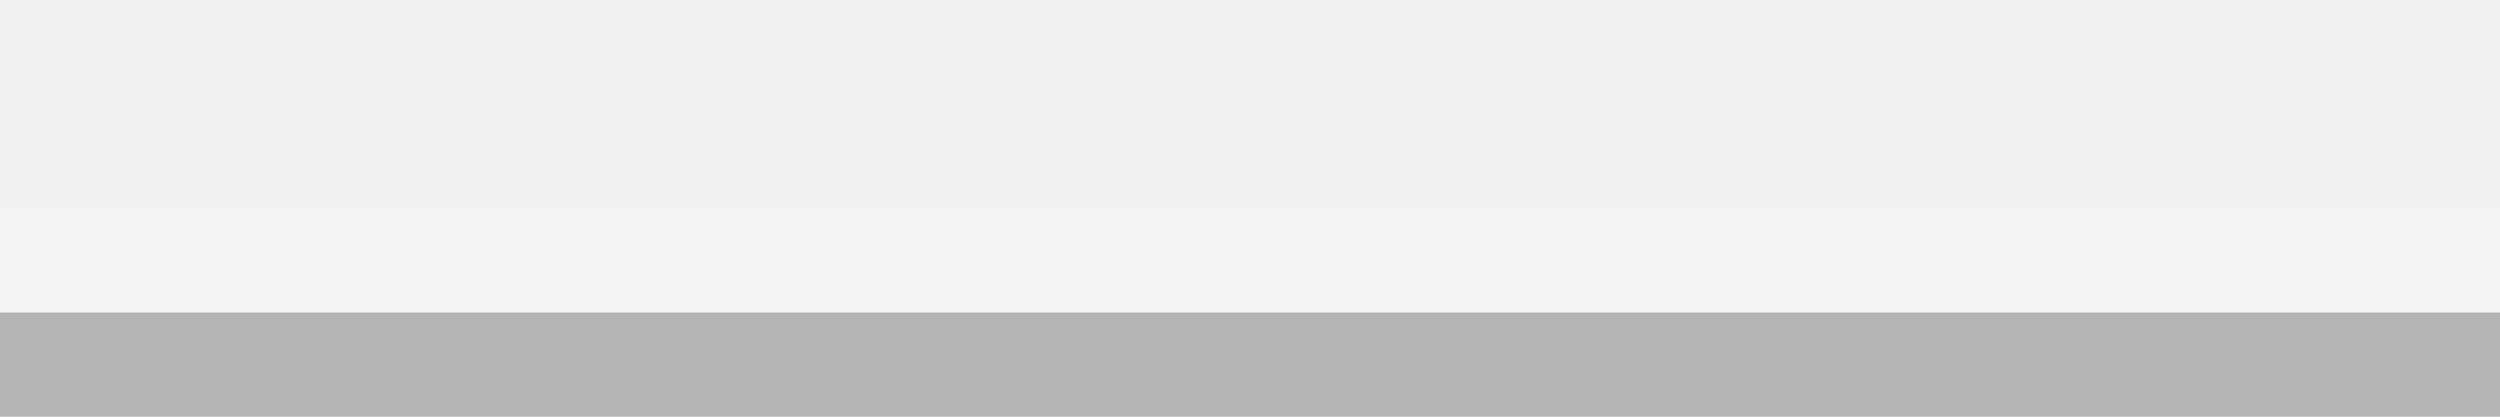
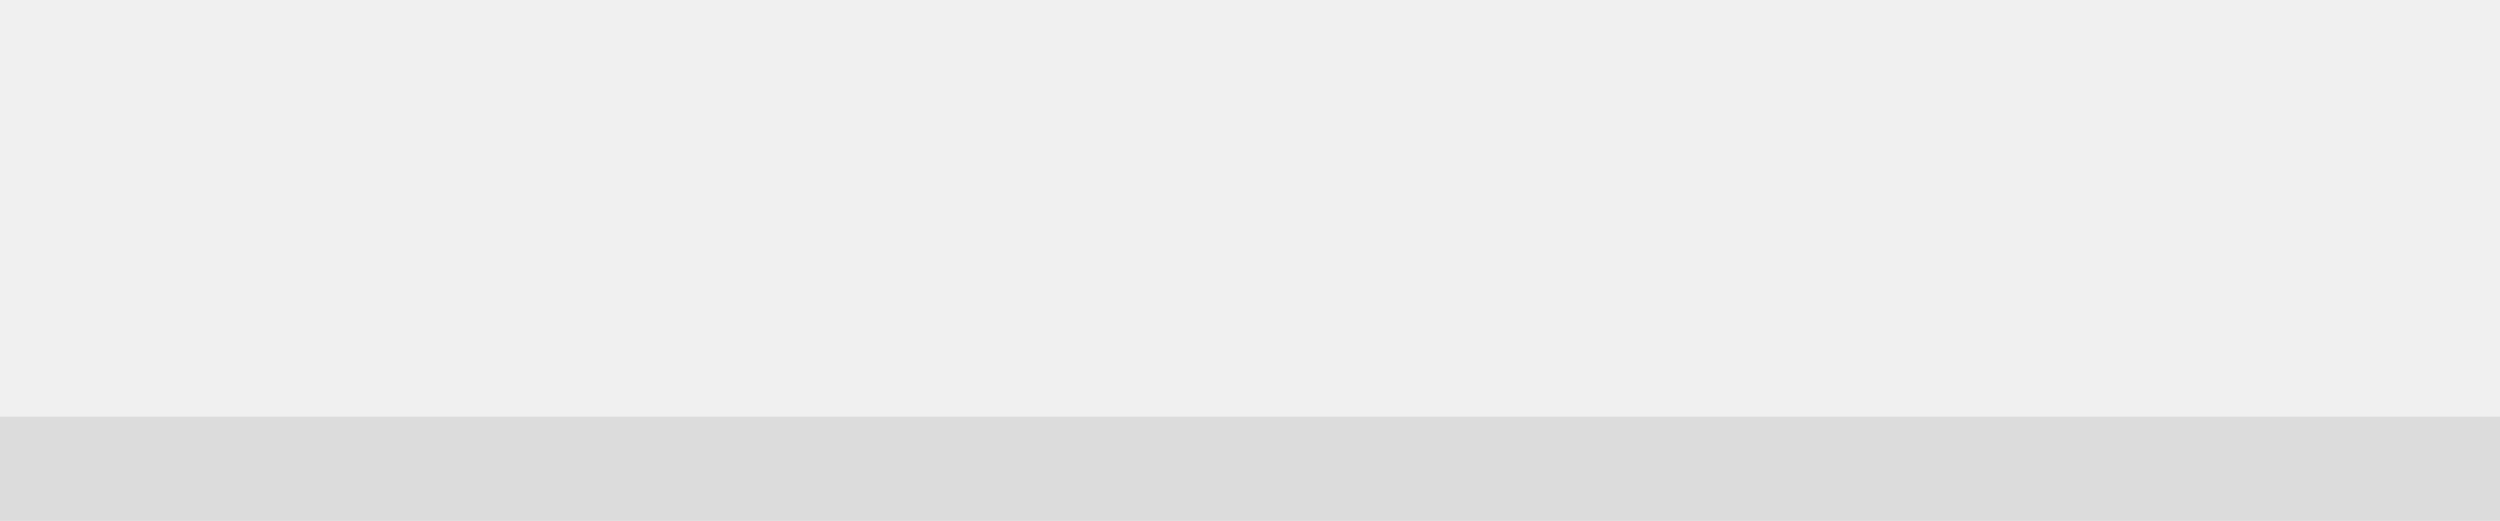
- <svg xmlns="http://www.w3.org/2000/svg" width="24" height="4" id="svg2" version="1.0">
+ <svg xmlns="http://www.w3.org/2000/svg" width="24" height="5" id="svg2" version="1.0">
  <defs id="defs7" />
-   <g id="layer3">
-     <path style="fill:none;fill-opacity:0;fill-rule:evenodd;stroke:#ffffff;stroke-width:1px;stroke-linecap:square;stroke-linejoin:miter;stroke-opacity:0.25" d="M 0.5,2.5 L 23.5,2.5" id="path6061" />
-   </g>
  <g id="border">
-     <path style="fill:none;fill-opacity:0;fill-rule:evenodd;stroke:black;stroke-width:1px;stroke-linecap:square;stroke-linejoin:miter;stroke-opacity:0.25" d="M 0.5,3.5 L 23.5,3.5" id="path1340" />
+     <path style="fill:none;fill-opacity:0.50;fill-rule:evenodd;stroke:#a0a0a0;stroke-width:1px;stroke-linecap:square;stroke-linejoin:miter;stroke-opacity:0.25" d="M 0.5,4.5 L 23.5,4.5" id="path1340" />
  </g>
</svg>
